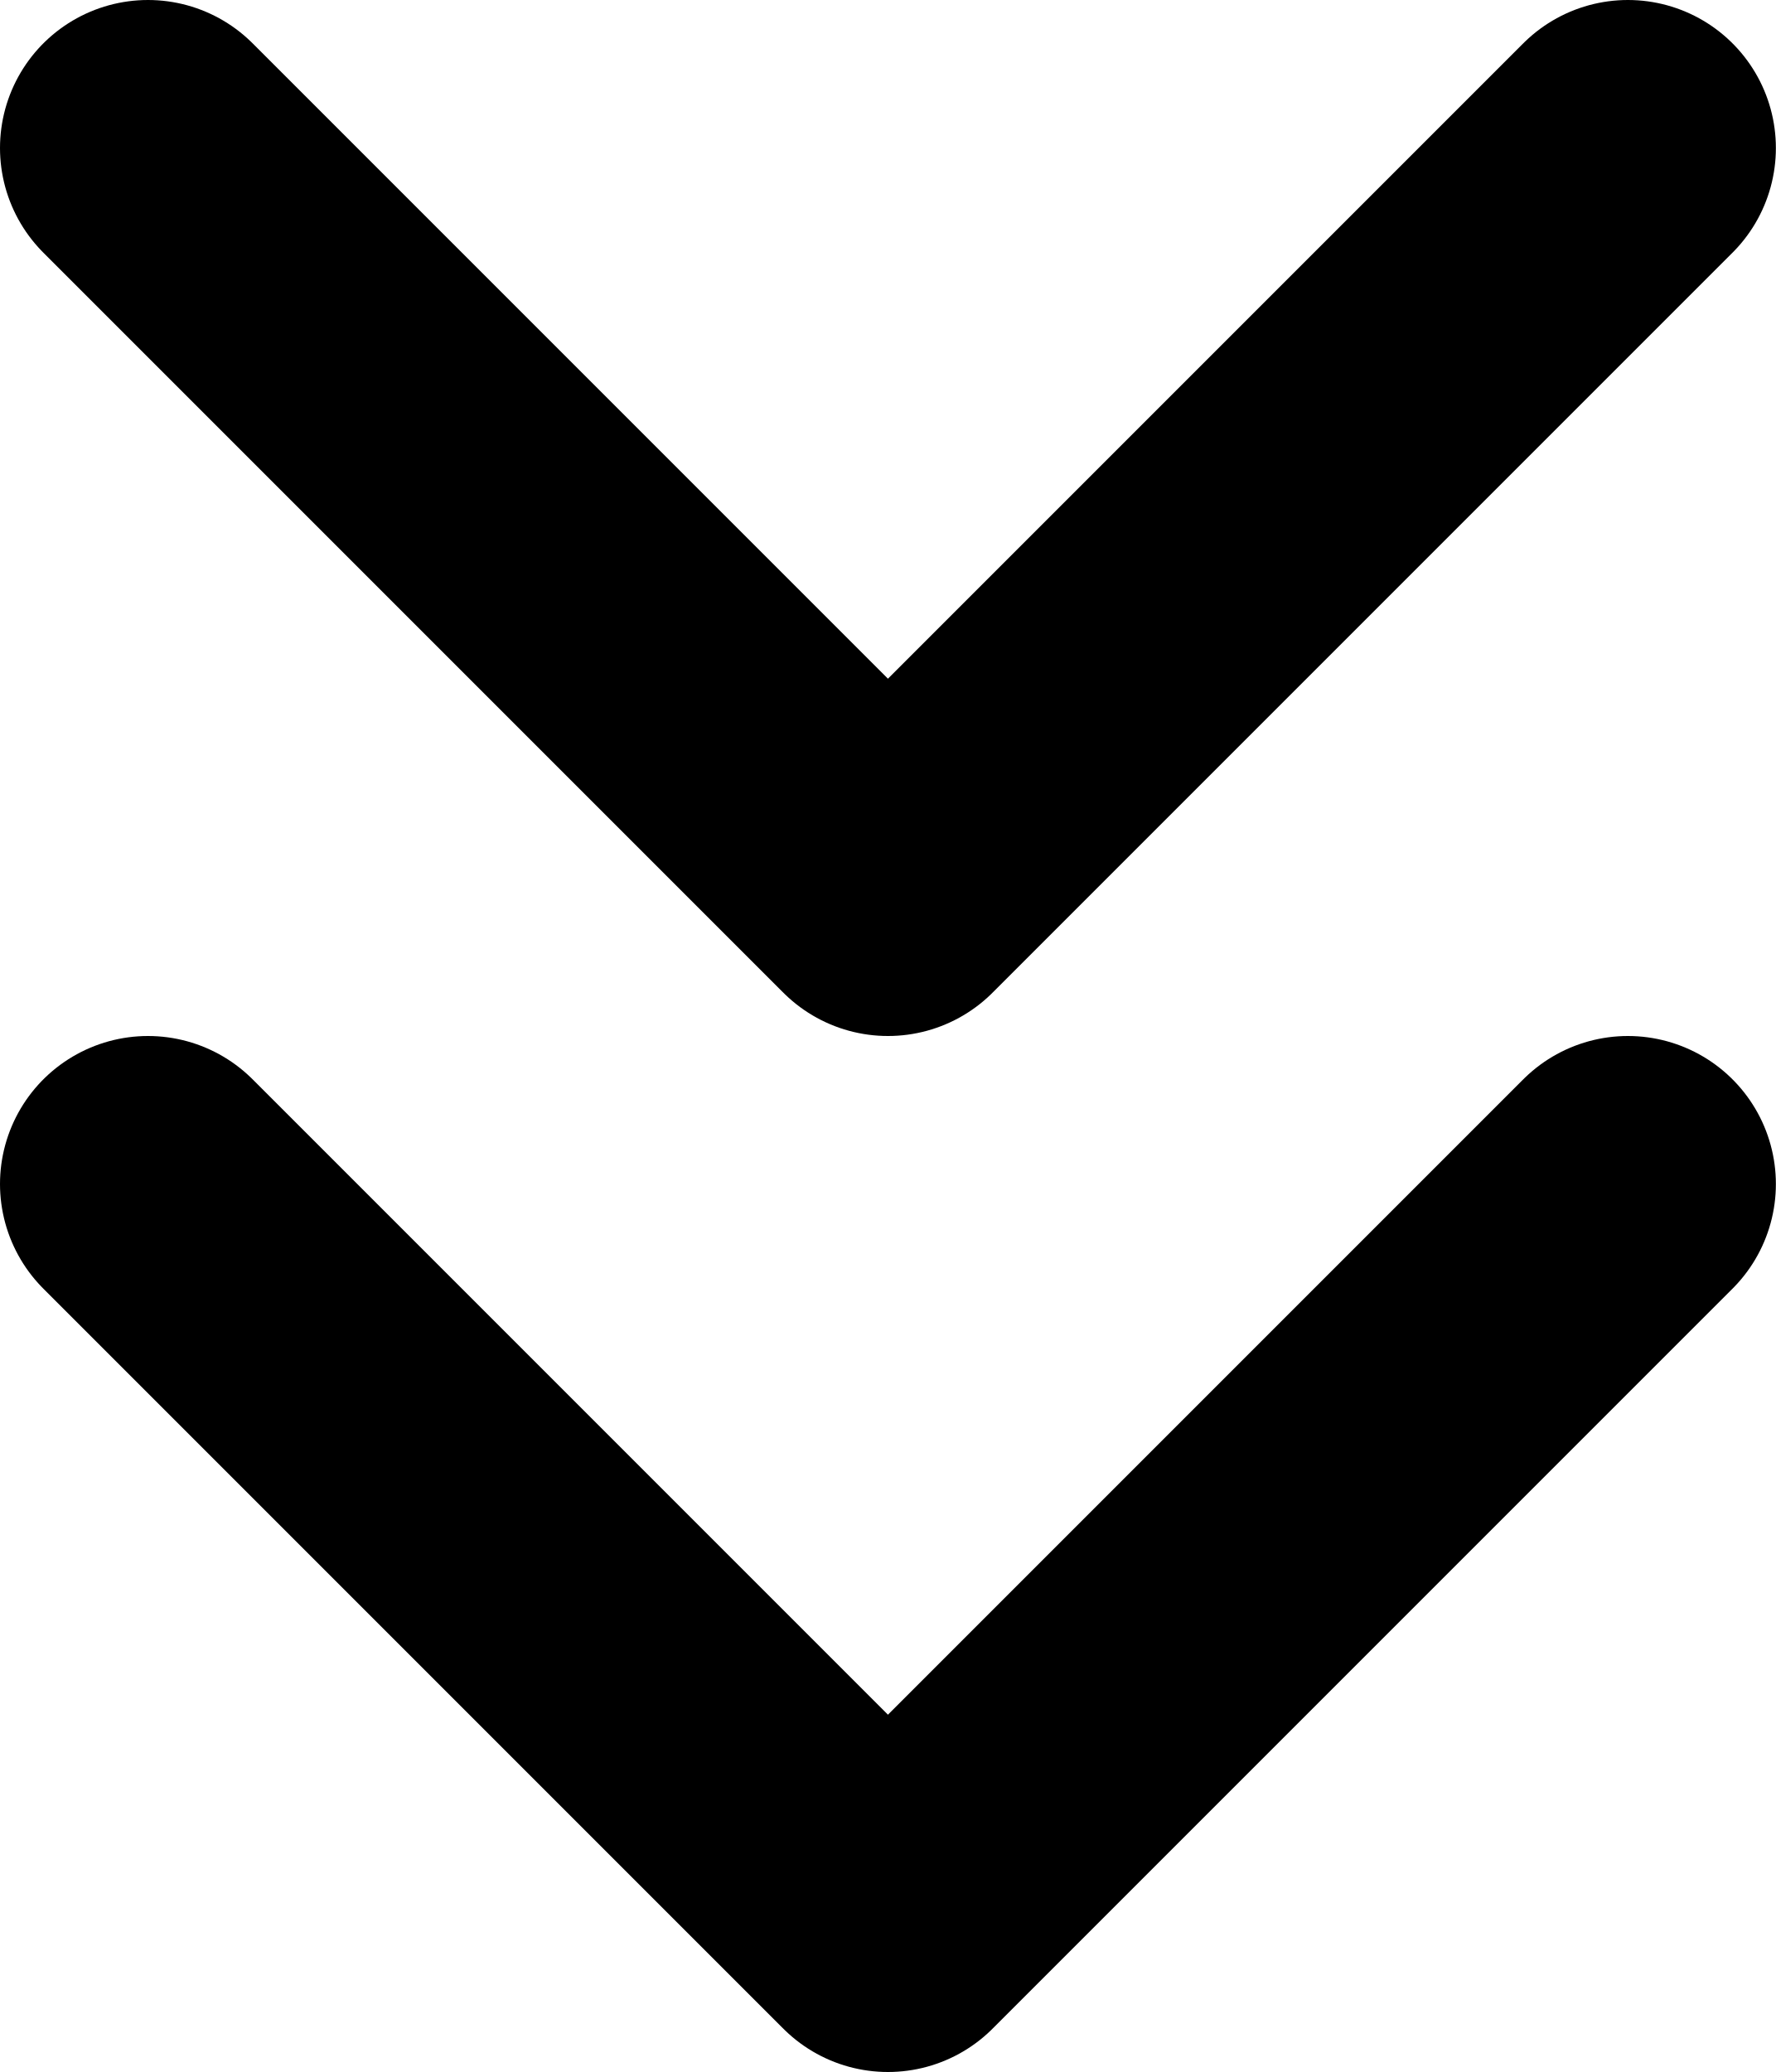
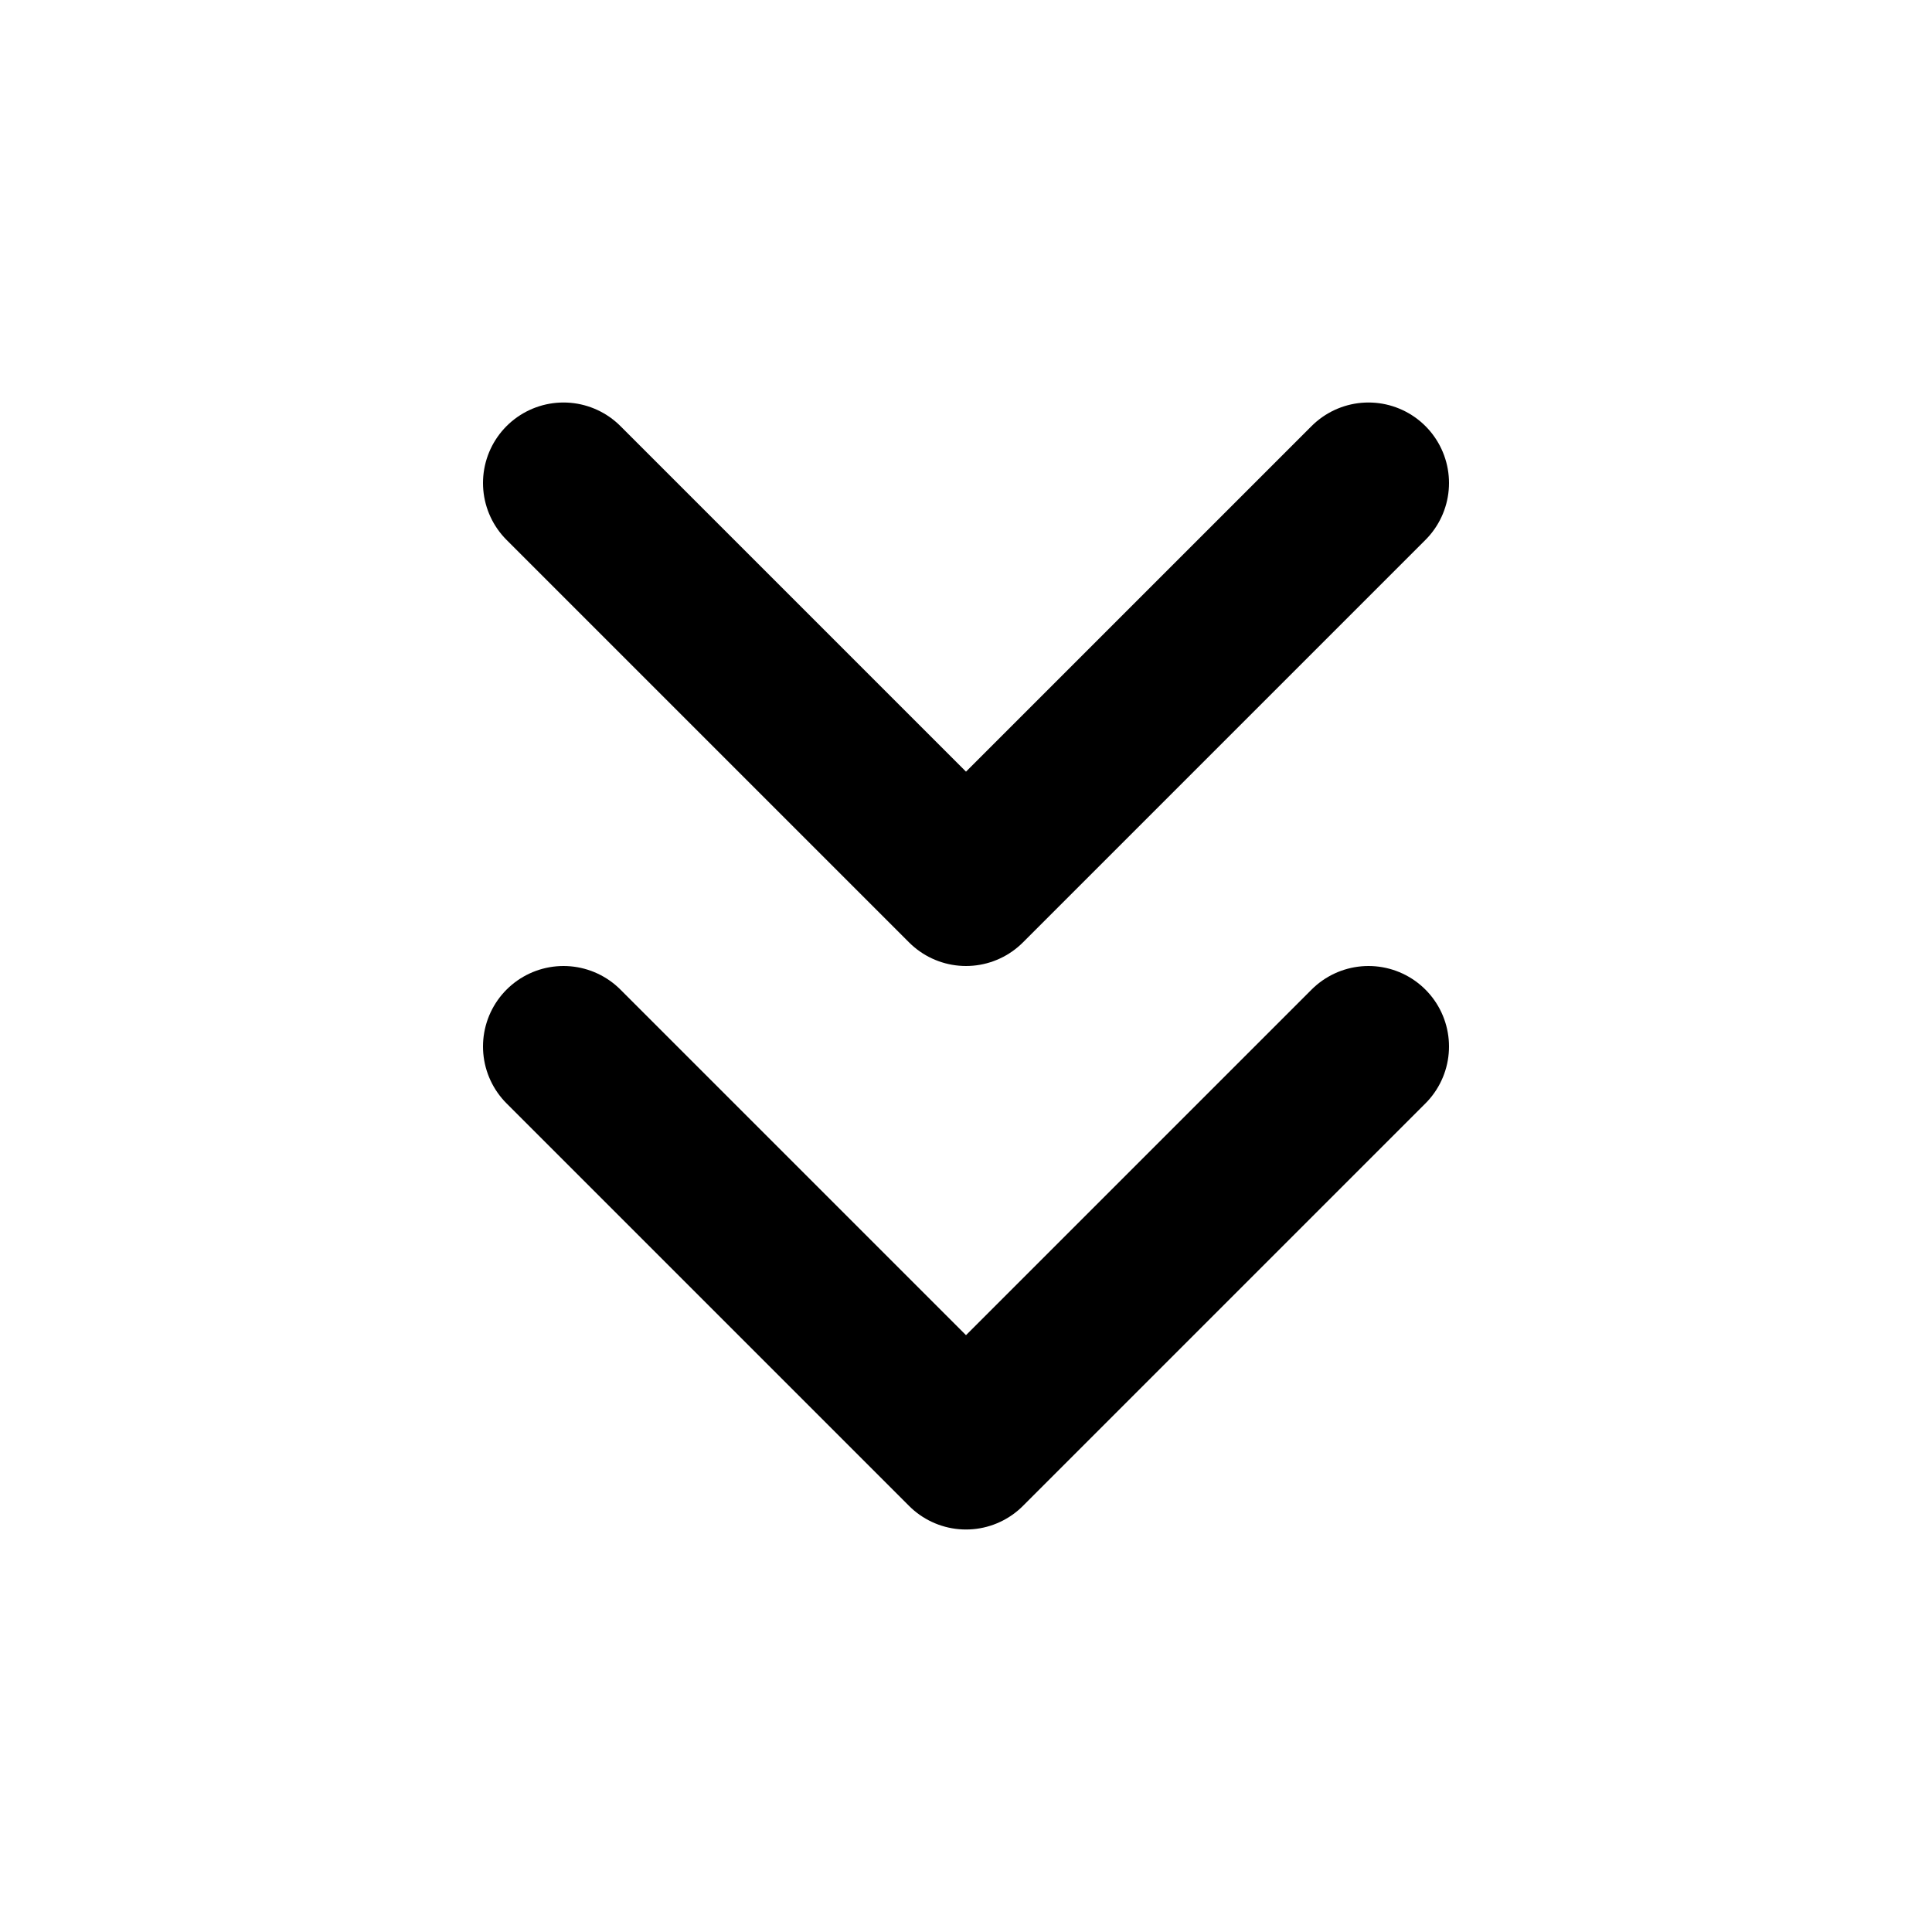
- <svg xmlns="http://www.w3.org/2000/svg" width="12" height="14" viewBox="0 0 12 14" fill="none">
-   <path d="M1 8L6 13L11 8M1 1L6 6L11 1" stroke="currentColor" stroke-width="2" stroke-linecap="round" stroke-linejoin="round" />
+ <svg xmlns="http://www.w3.org/2000/svg" width="24" height="24" viewBox="0 0 24 24" fill="none">
+   <path d="M7 13L12 18L17 13M7 6L12 11L17 6" stroke="currentColor" stroke-width="2" stroke-linecap="round" stroke-linejoin="round" />
</svg>
